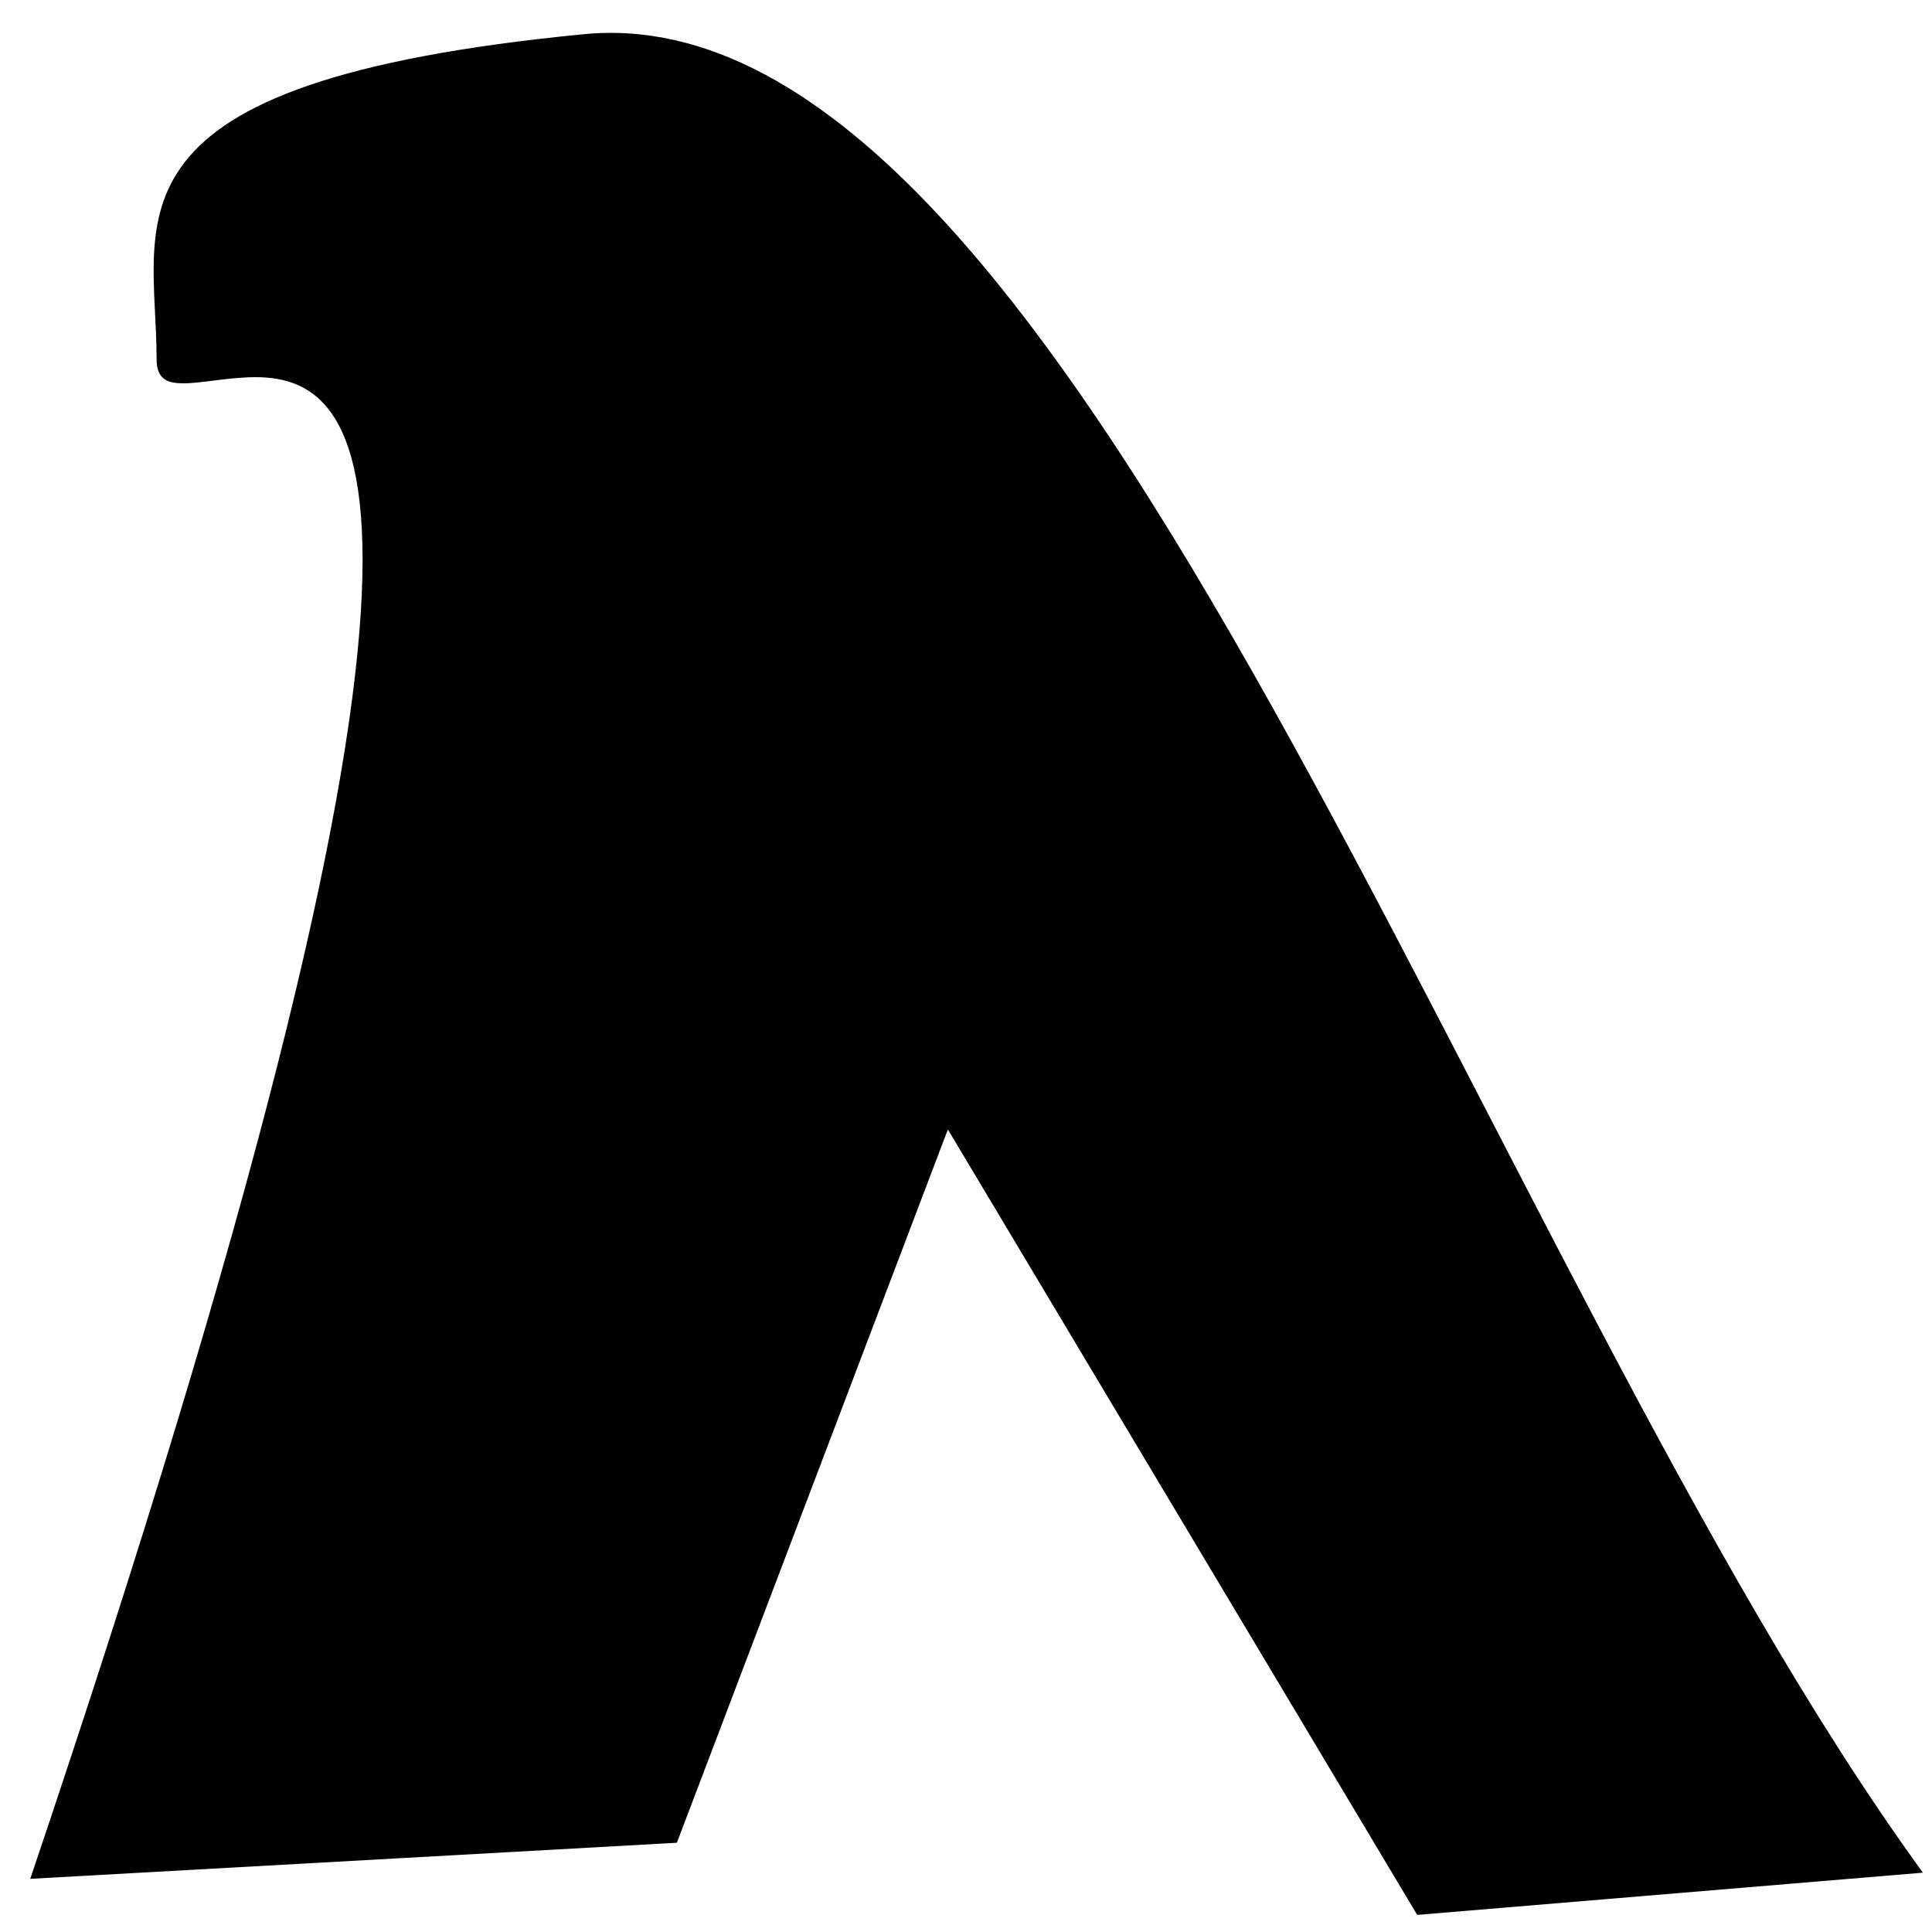
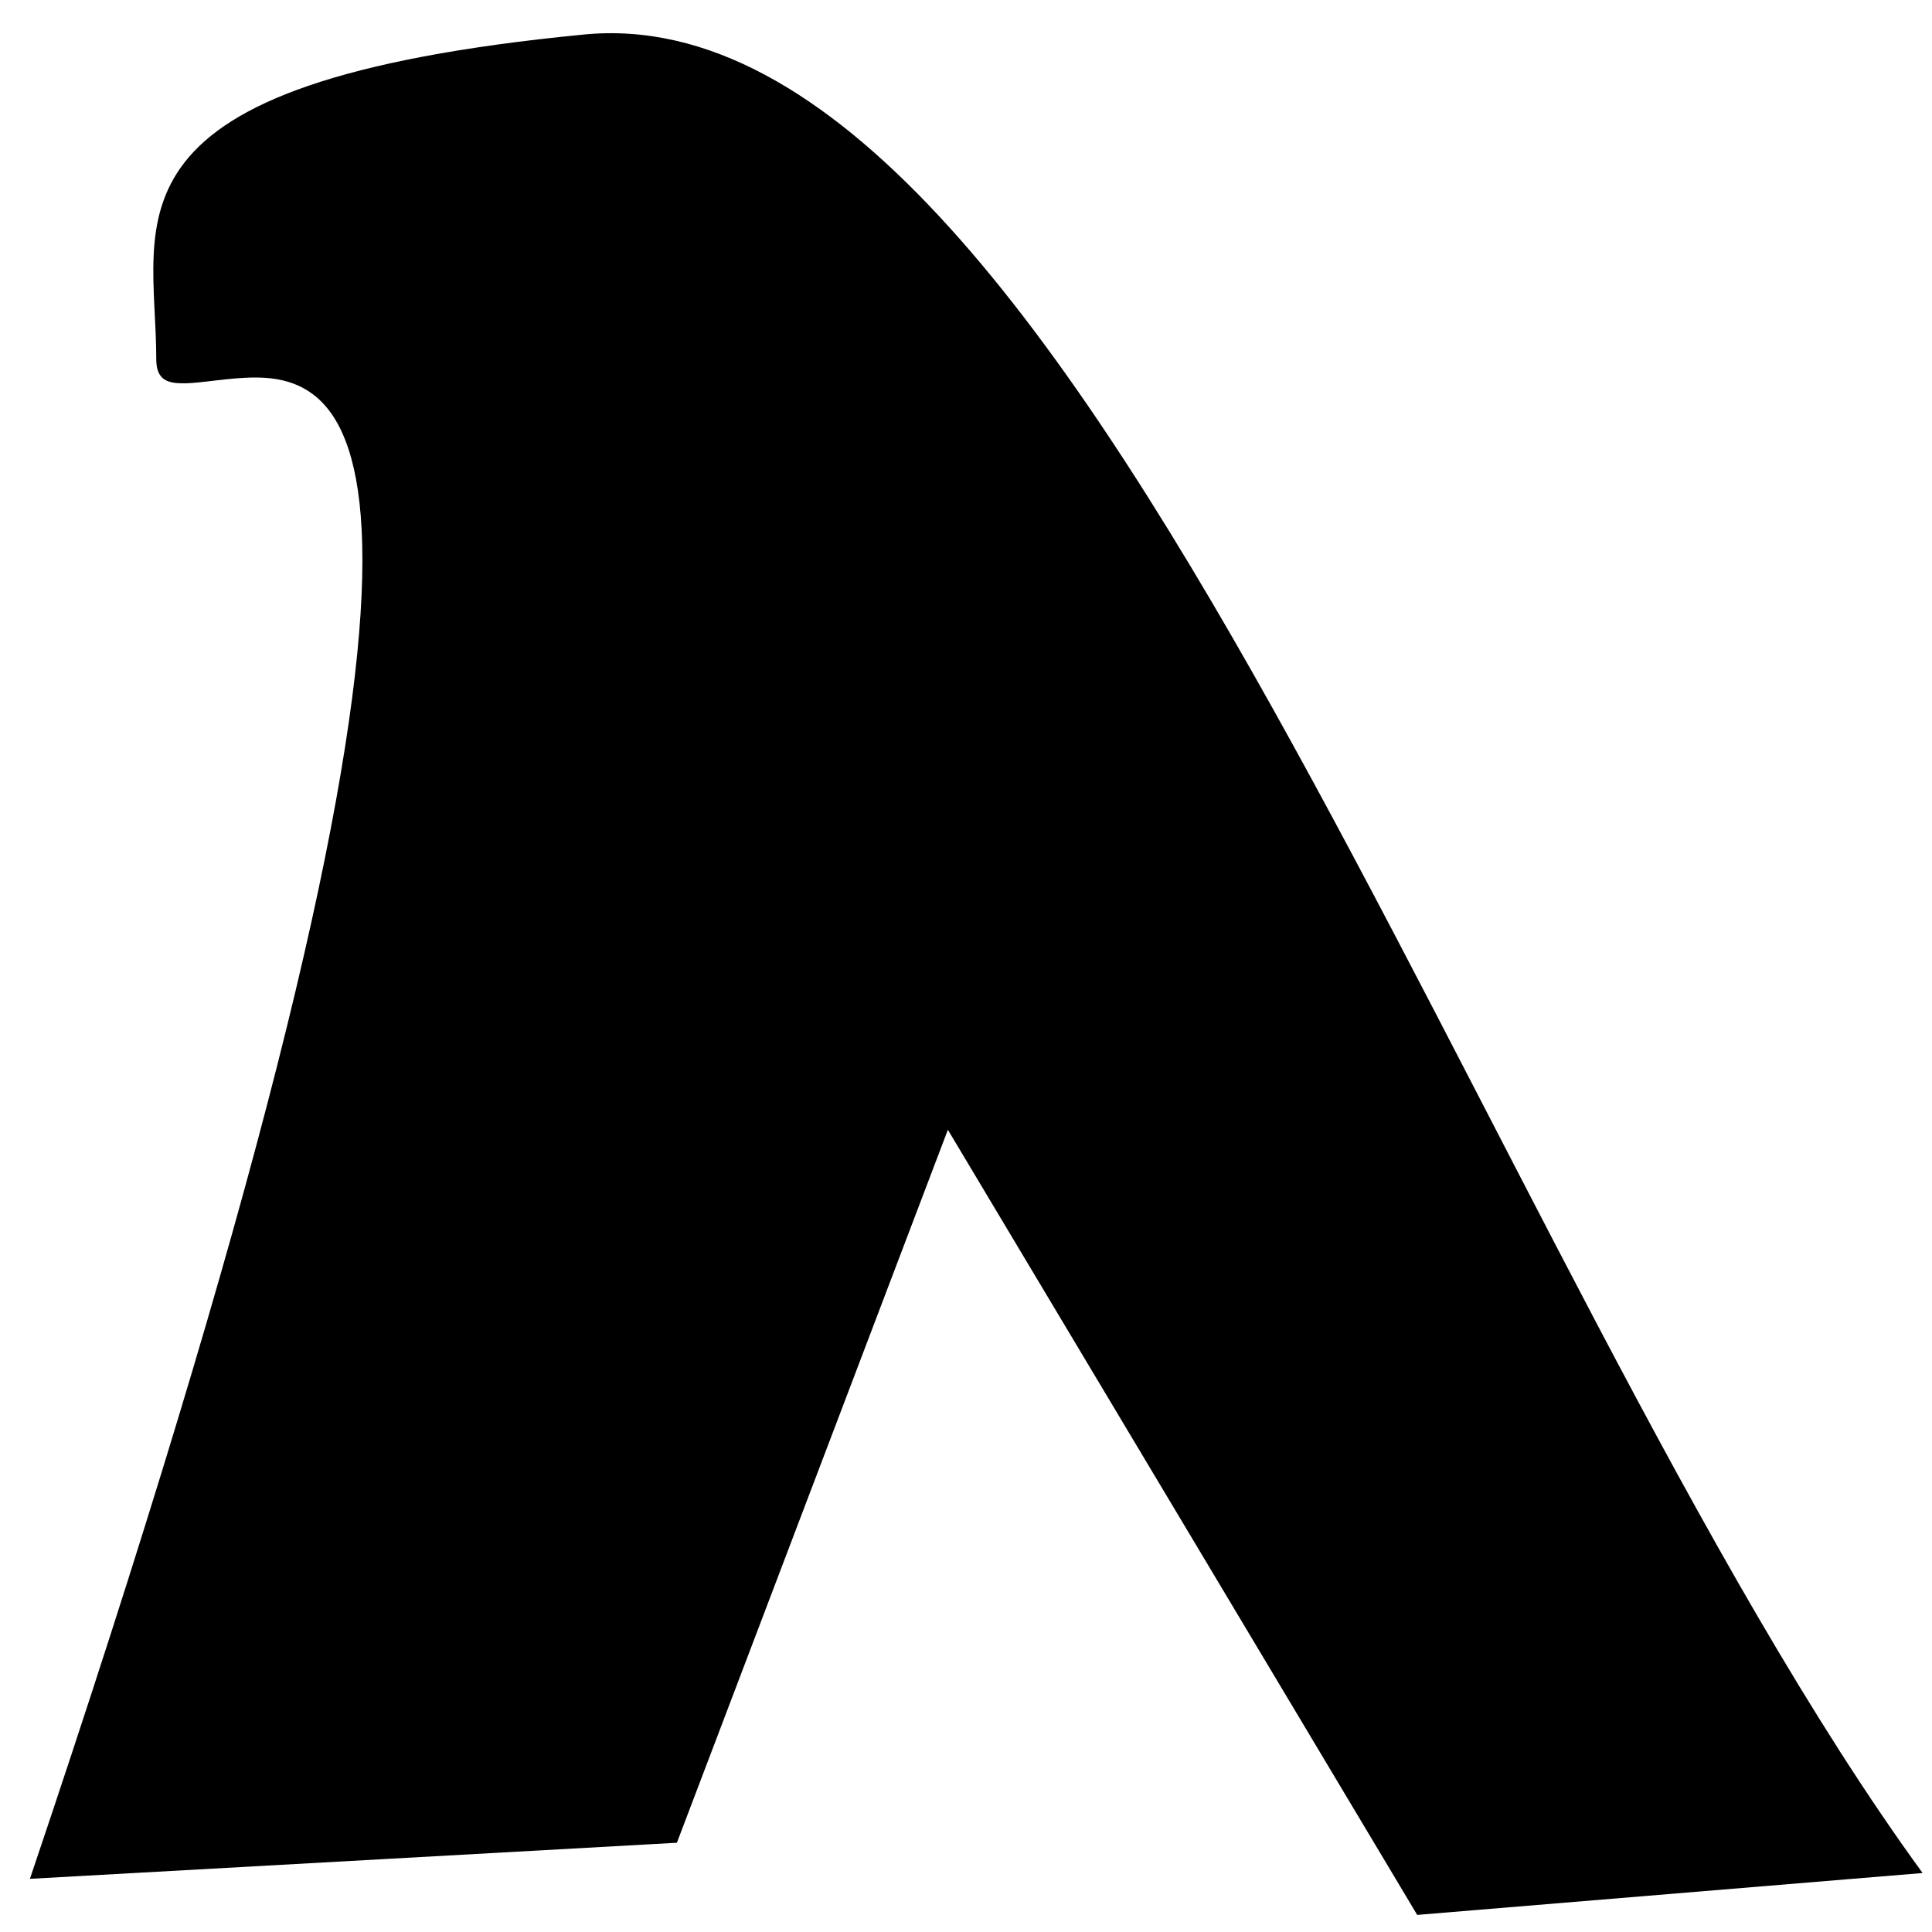
<svg xmlns="http://www.w3.org/2000/svg" viewBox="0 -112 113 113">
  <g transform="scale(1, -1)">
    <style>
path { fill: black; }
</style>
-     <path d="M39.59,4.22 L55.44,45.94 L82.89,0 L112.47,2.47 C86.59,38.02,63.02,112.81,34.14,110 C5.28,107.19,9.16,99.27,9.16,90.98 C9.16,89.77,9.86,89.58,10.73,89.58 C11.8,89.58,13.38,89.94,14.95,89.94 C21.83,89.94,28.86,82.38,1.77,2.11 z" transform="translate(0, 0)" />
+     <path d="M39.59,4.22 L55.44,45.92 L82.89,0 L112.45,2.45 C86.58,38,63,112.81,34.14,109.98 C5.27,107.17,9.14,99.25,9.14,90.98 C9.14,89.75,9.84,89.58,10.73,89.58 C11.78,89.58,13.38,89.92,14.95,89.92 C21.81,89.92,28.86,82.36,1.75,2.11 z" transform="translate(0, 0)" />
  </g>
</svg>
